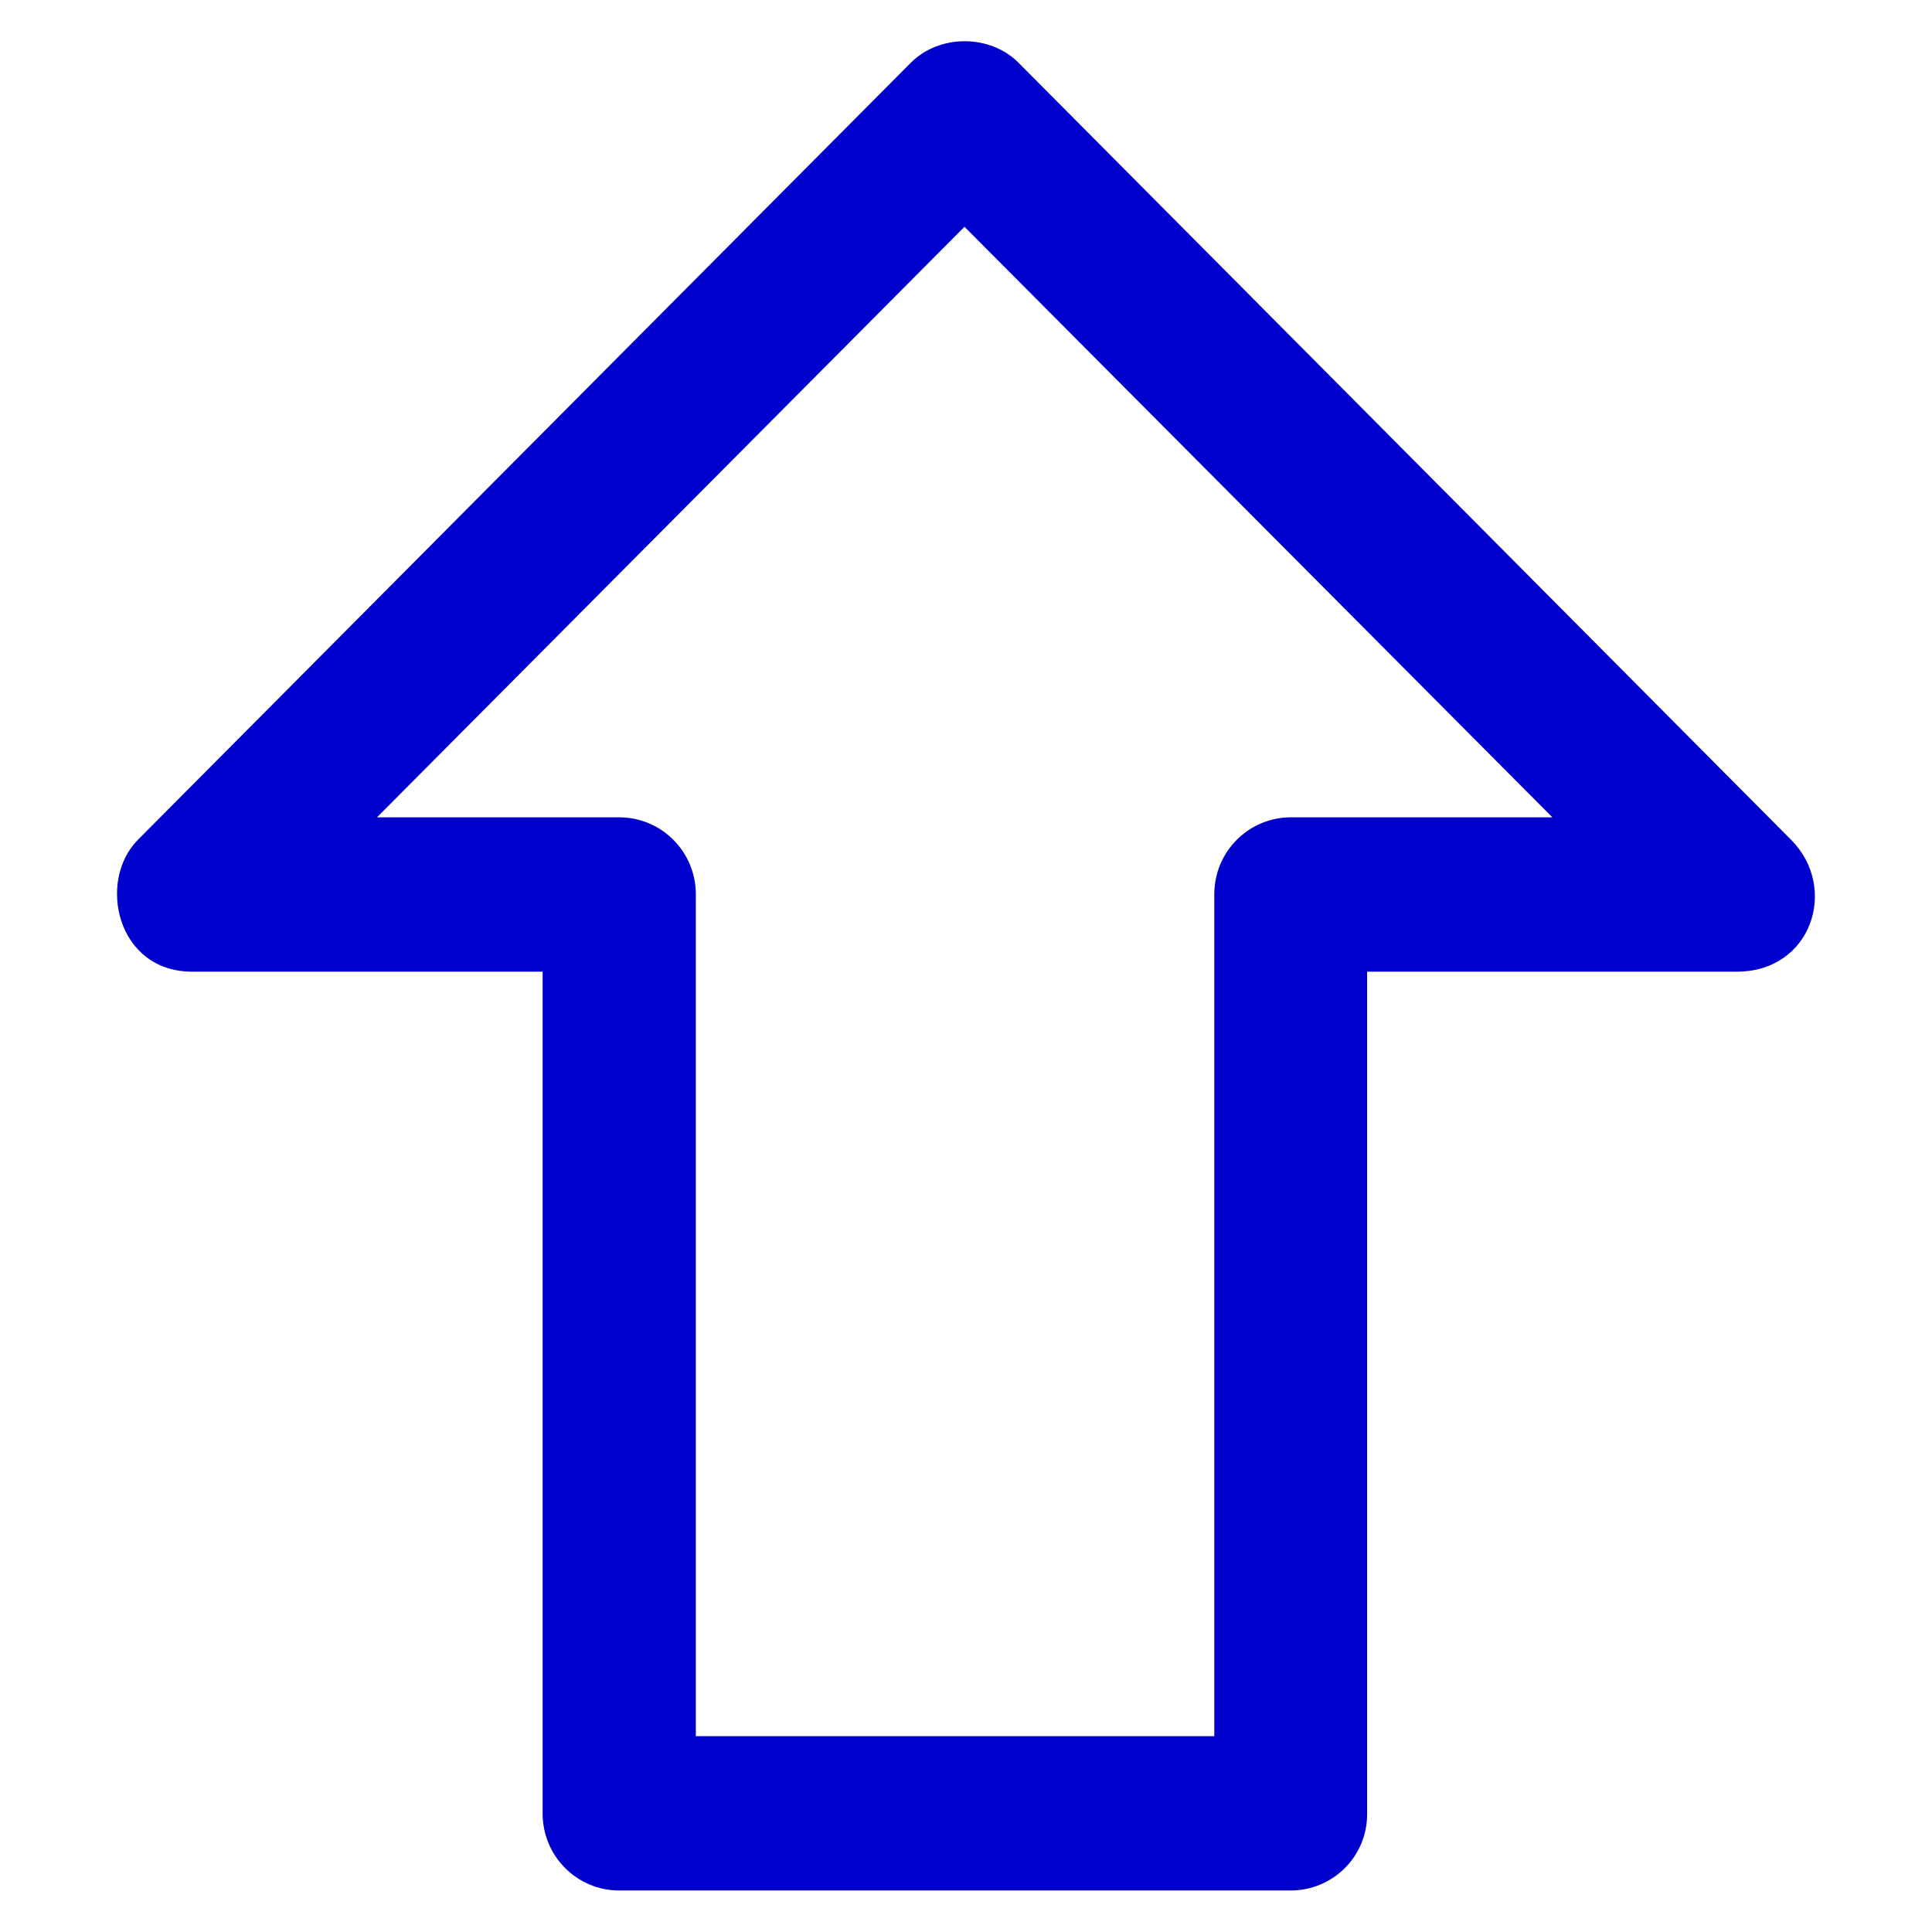
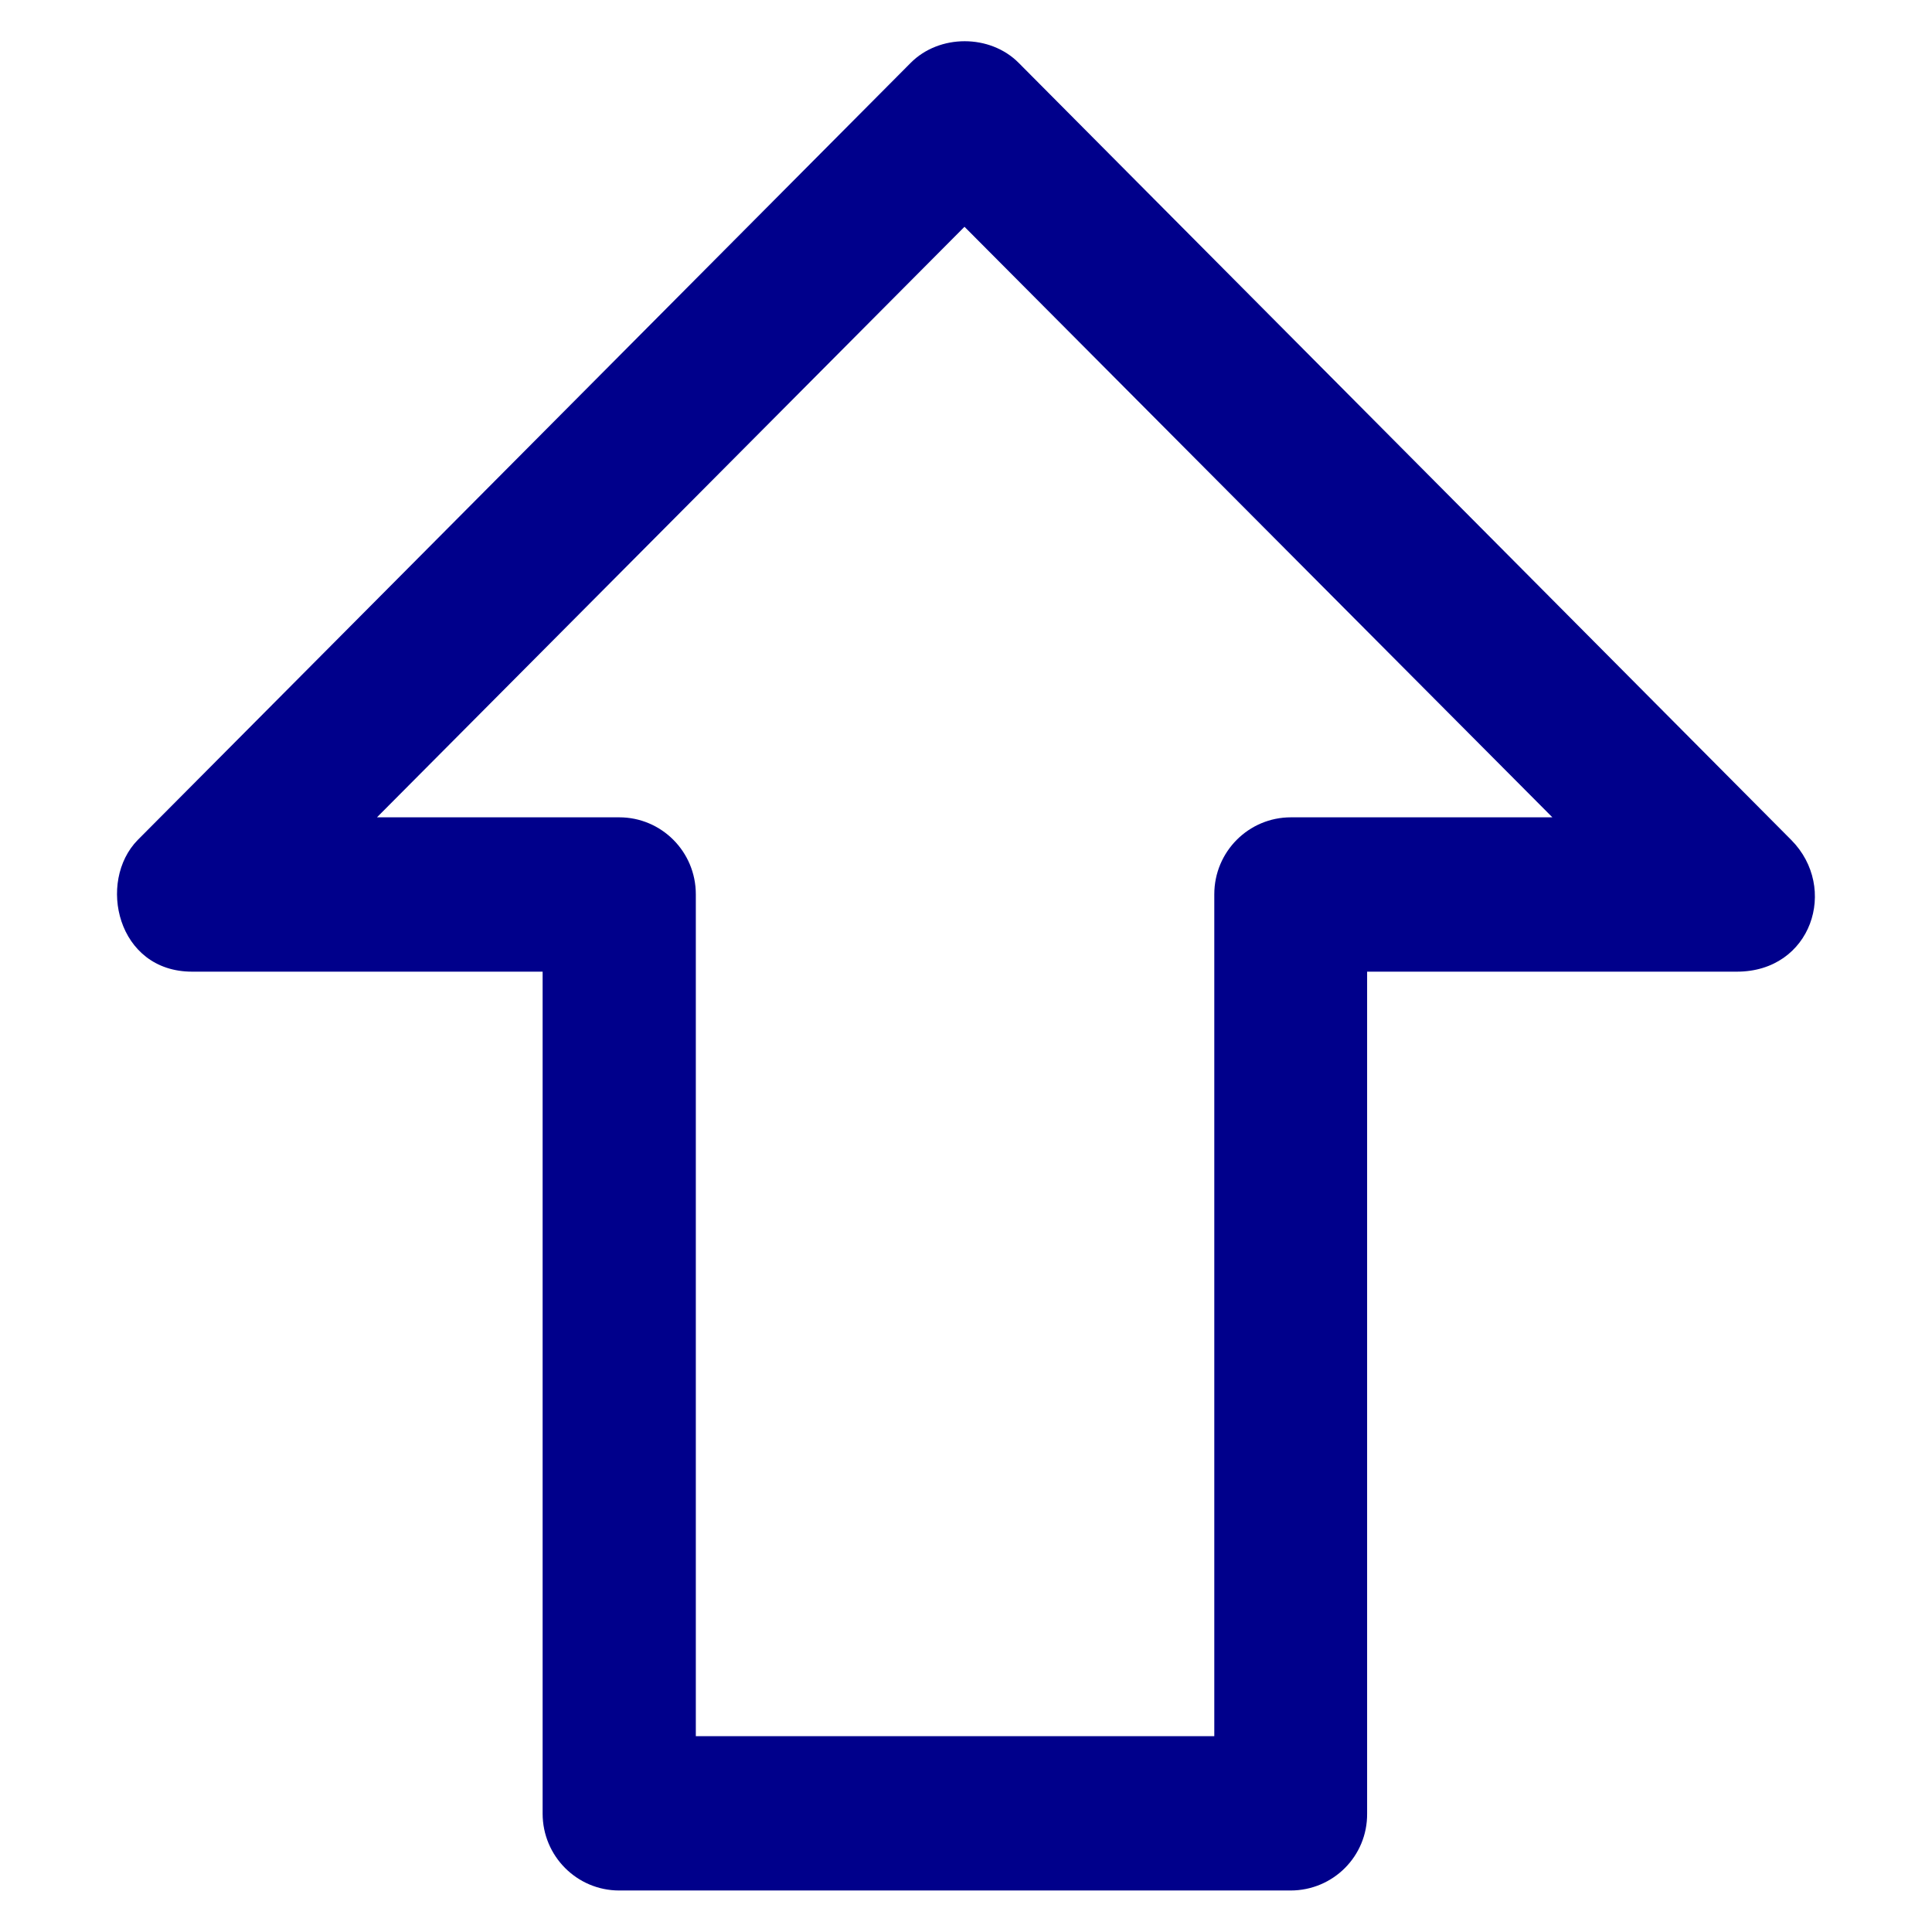
- <svg xmlns="http://www.w3.org/2000/svg" viewBox="0 0 512 512" enable-background="new 0 0 512 512" fill="MediumBlue">
+ <svg xmlns="http://www.w3.org/2000/svg" viewBox="0 0 512 512" enable-background="new 0 0 512 512" fill="DarkBlue">
  <g>
    <path d="m184.5,460.1h137.3v-223.1c0-11.3 9.1-20.4 20.3-20.4h69.3l-155.8-156.5-155.7,156.5h64.2c11.2,0 20.3,9.1 20.3,20.4v223.1h0.1zm157.5,40.9h-177.9c-11.2,0-20.3-9.1-20.3-20.4v-223.1h-92.9c-19.9,0-25.2-23.9-14.4-34.9l204.8-205.9c7.6-7.7 21.1-7.7 28.7,1.06581e-14l204.7,205.9c12.6,12.7 5.4,34.9-14.4,34.9h-98v223.1c0.1,11.3-9,20.4-20.3,20.4z" />
  </g>
</svg>
